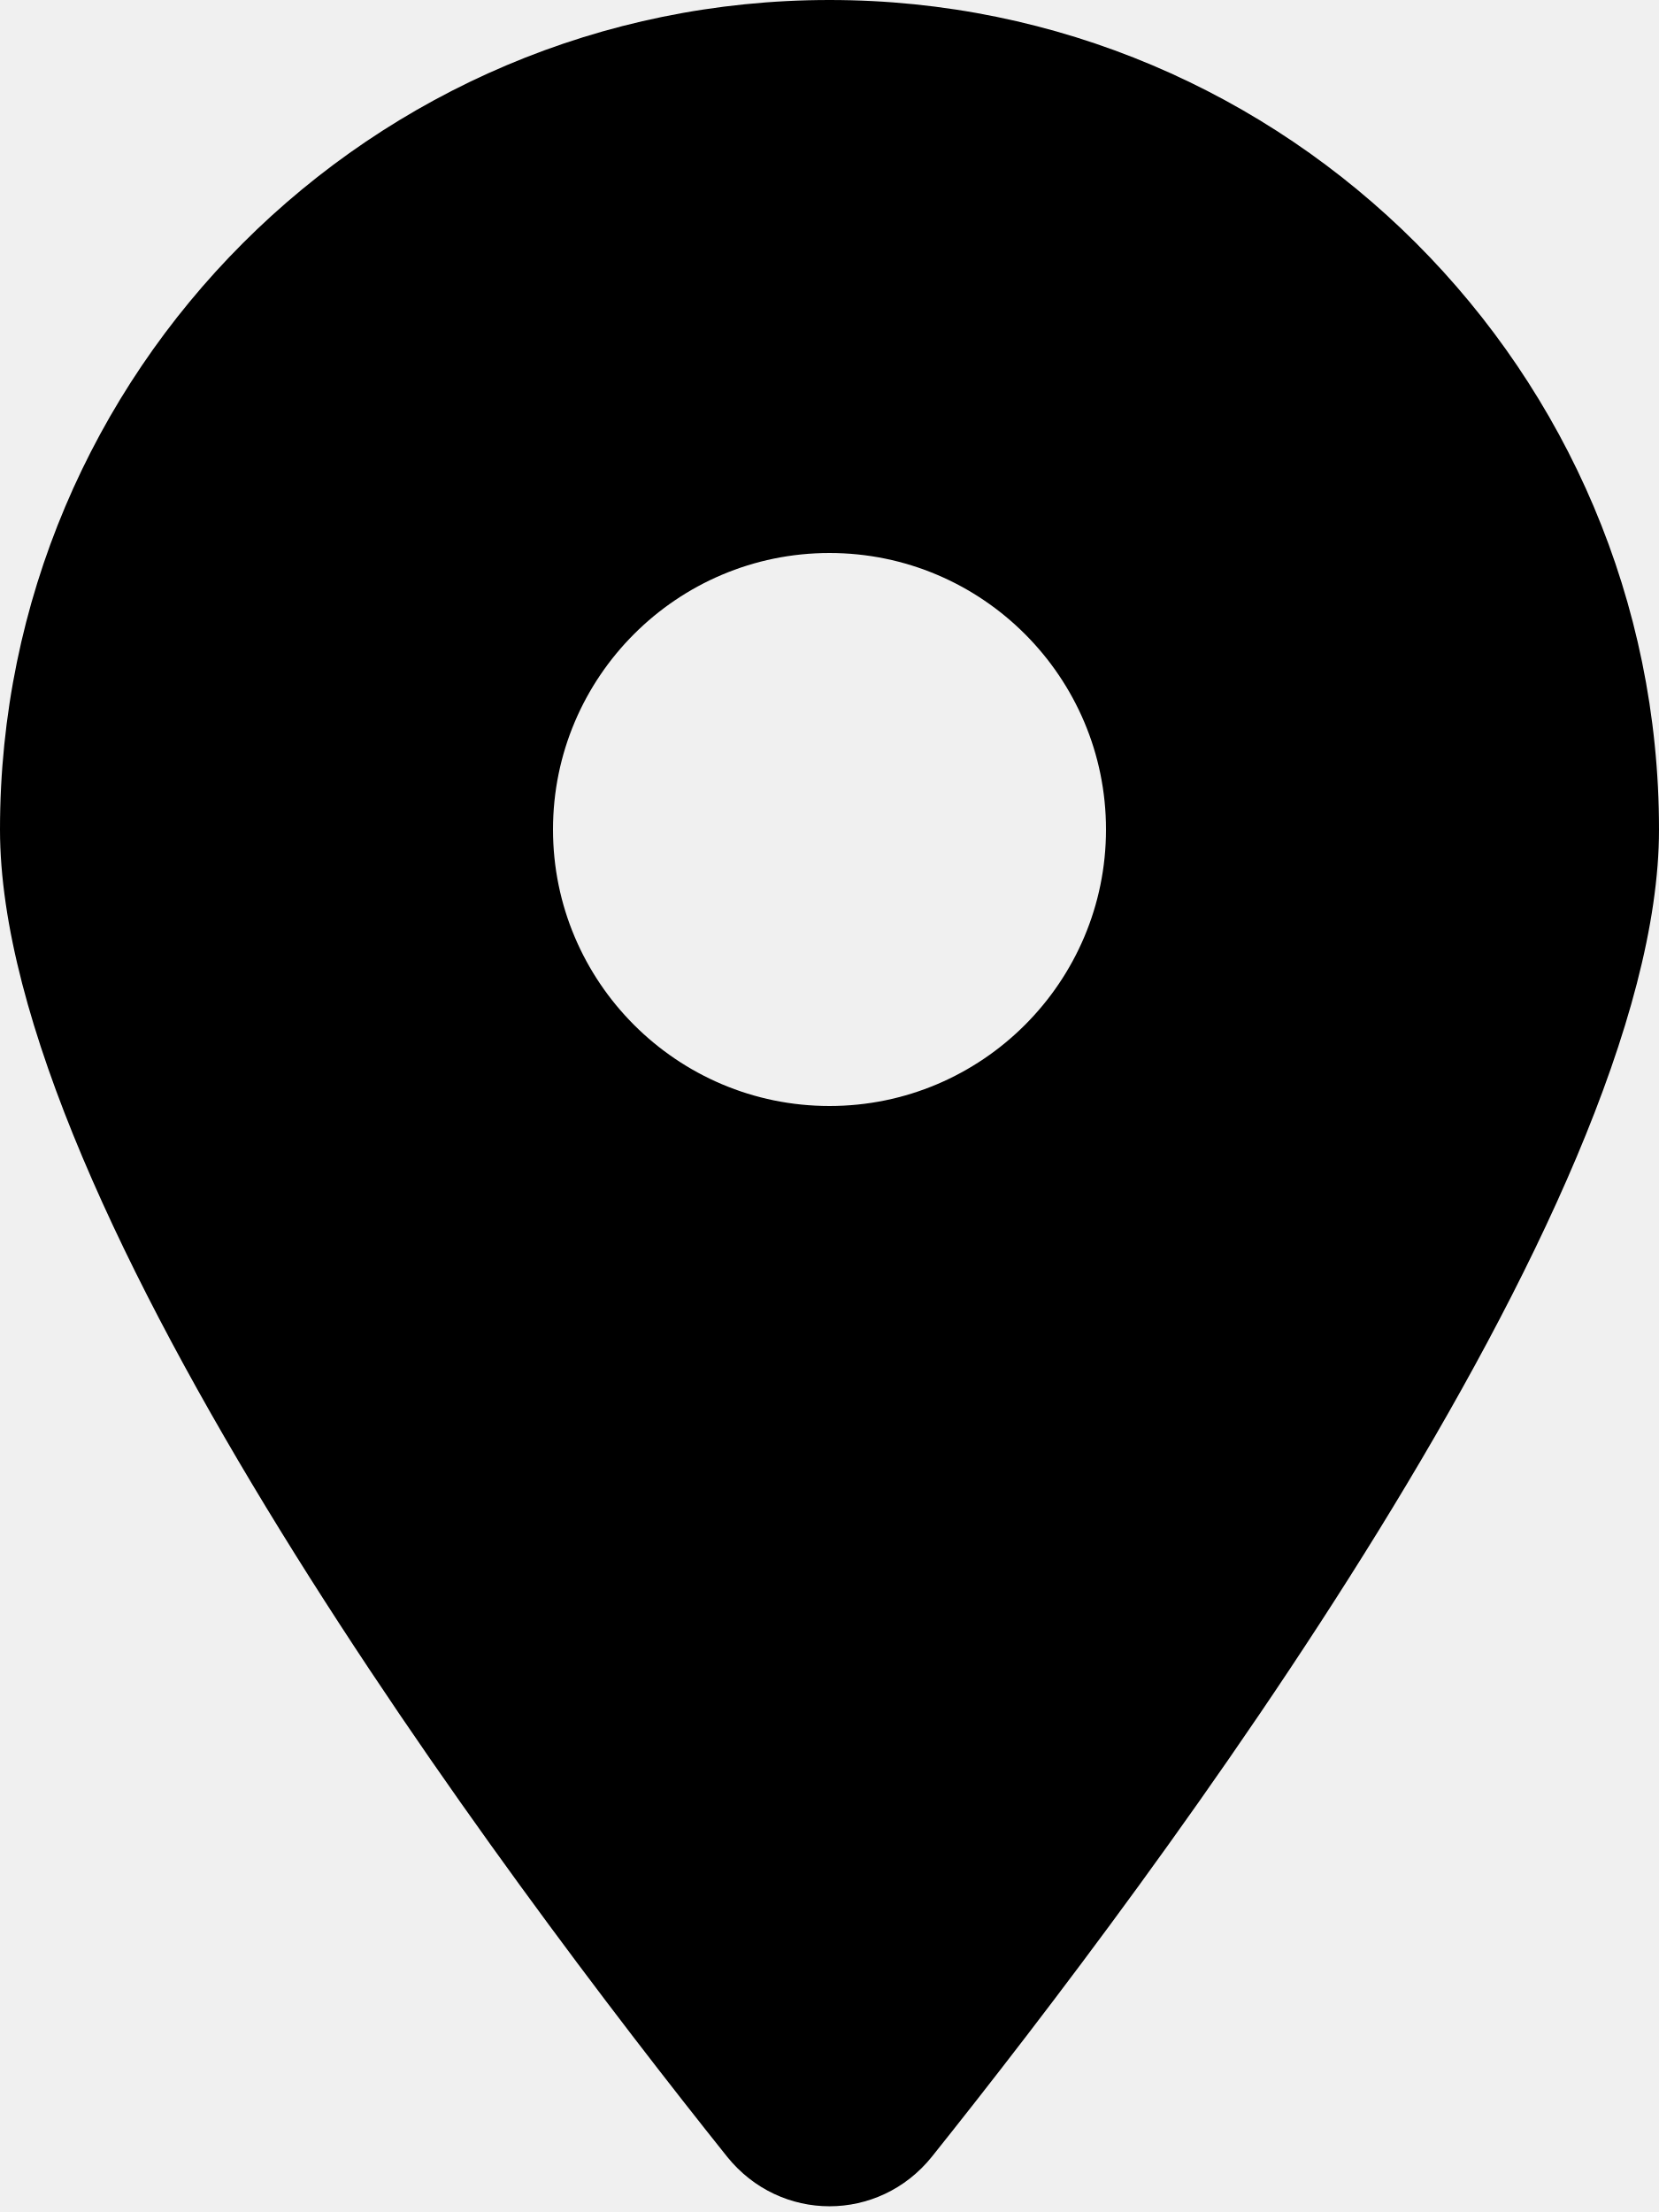
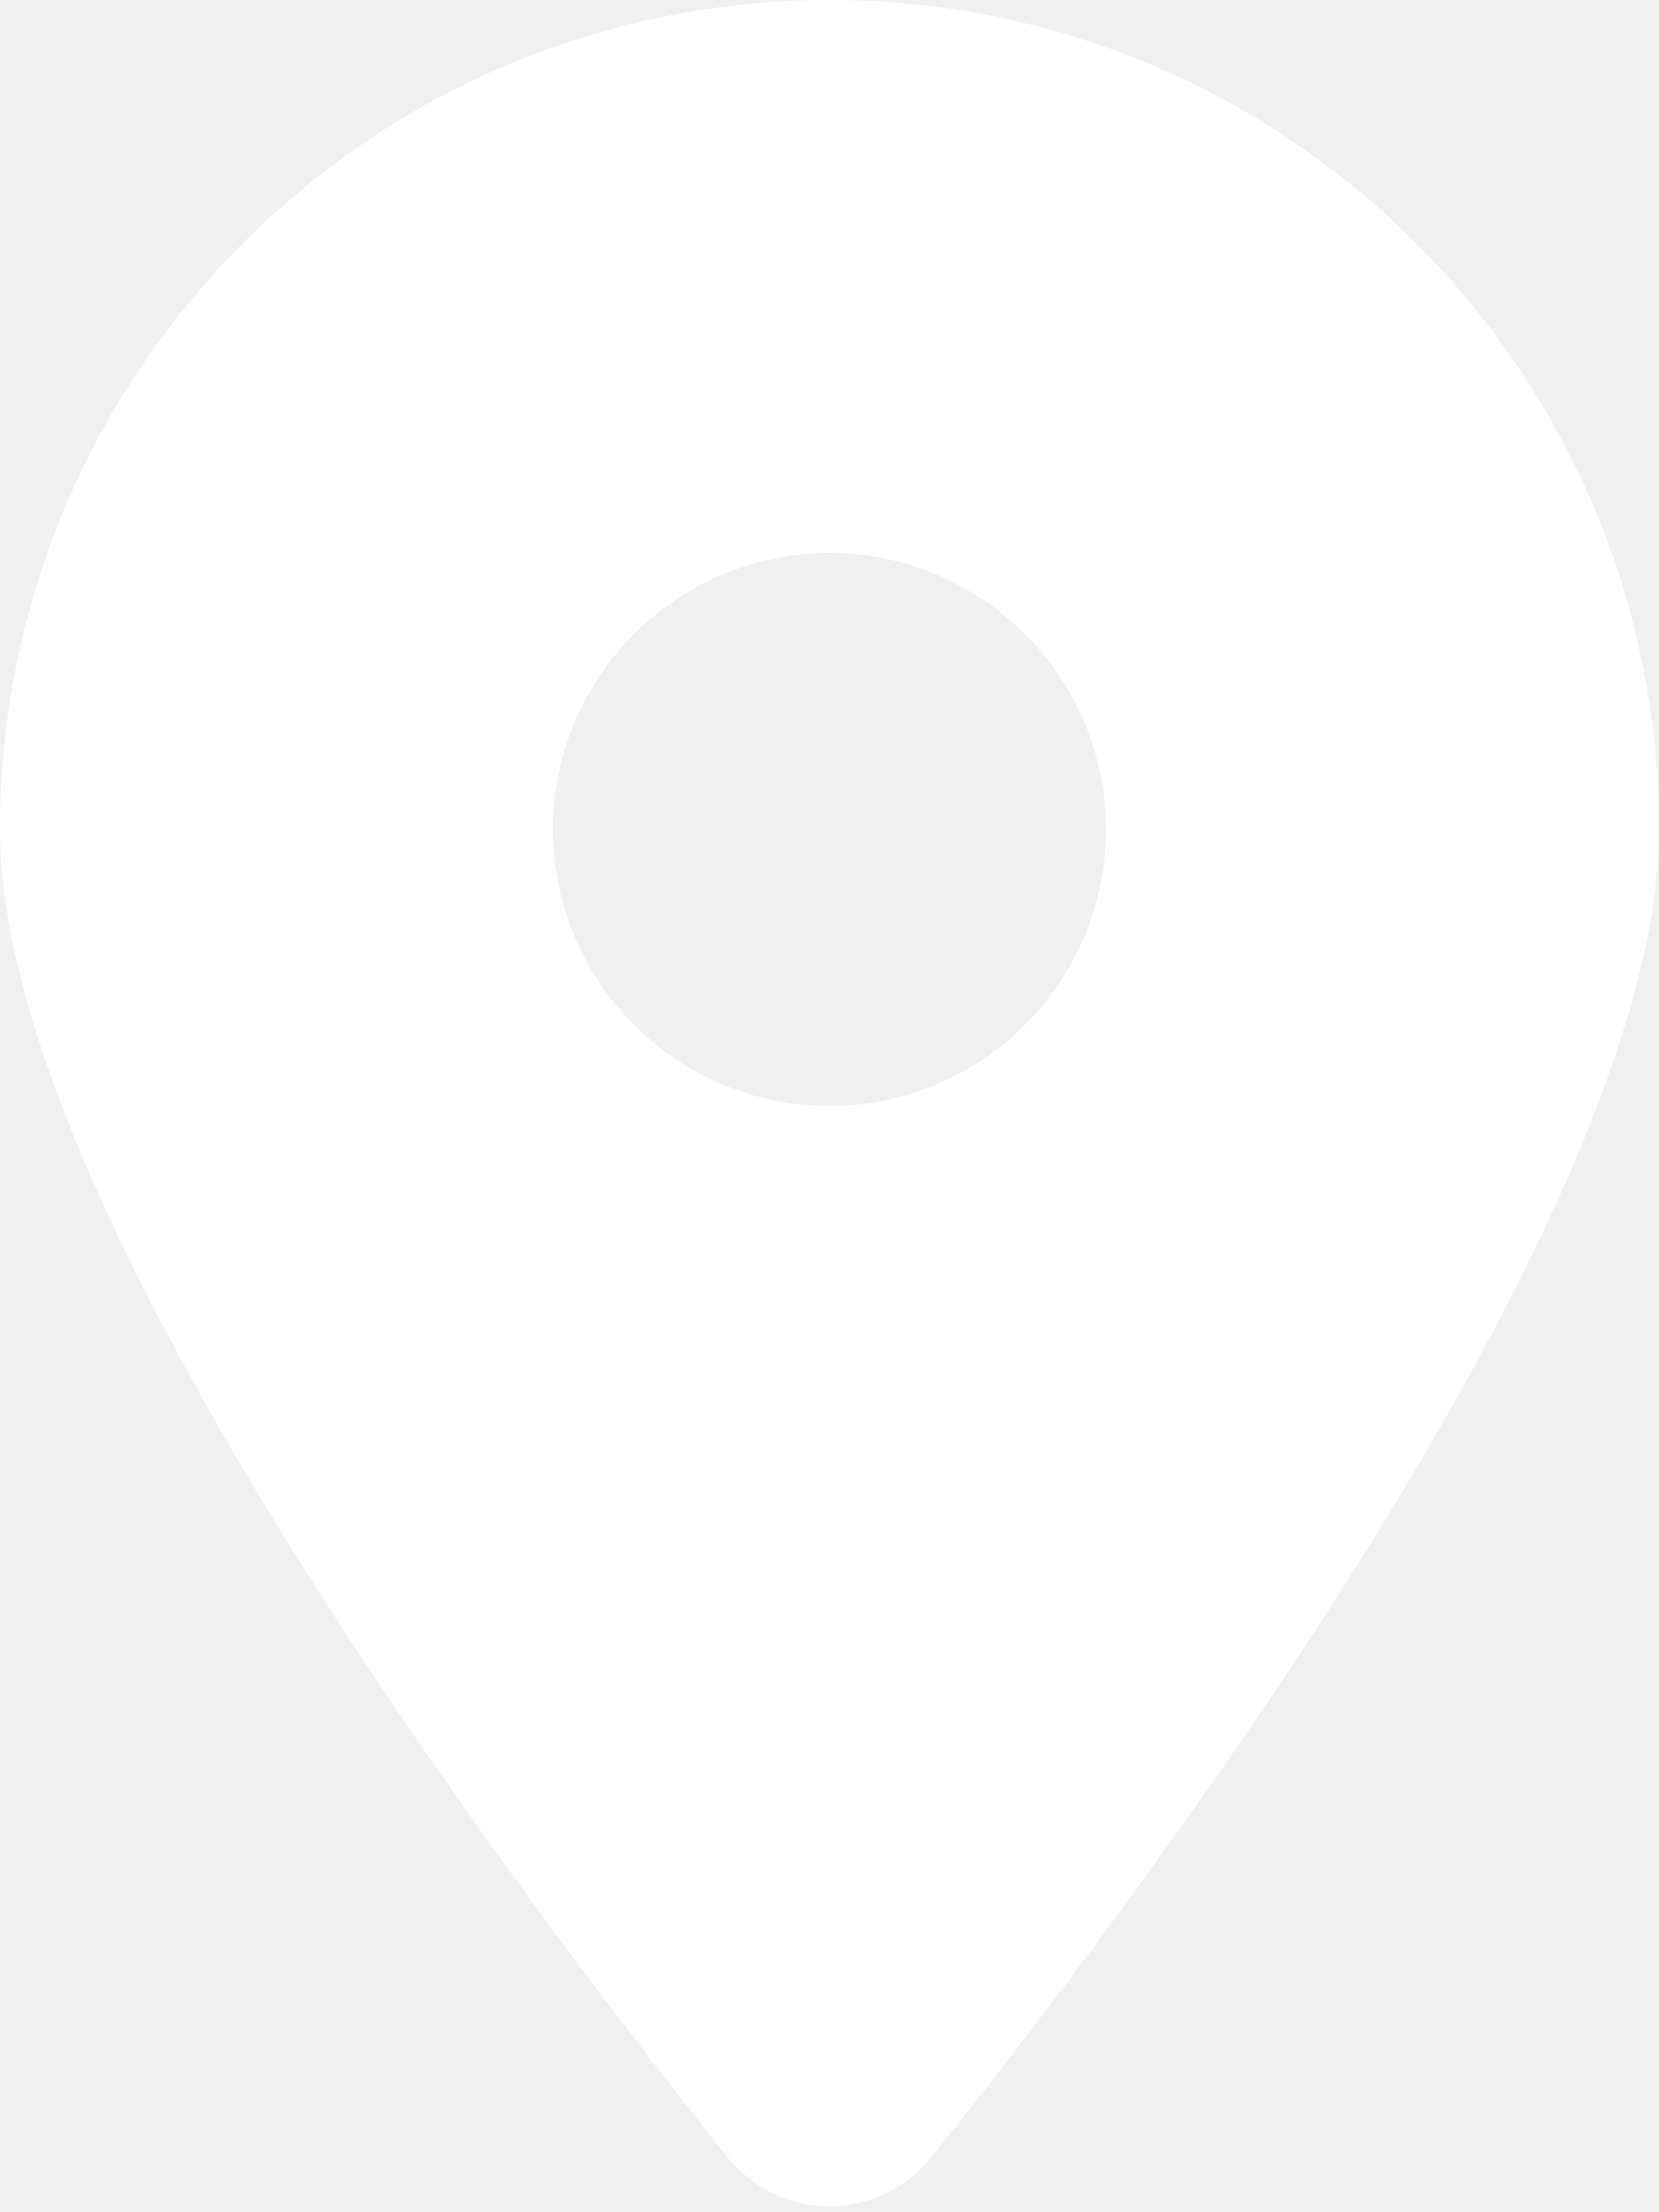
- <svg xmlns="http://www.w3.org/2000/svg" viewBox="0 0 384 512">
+ <svg xmlns="http://www.w3.org/2000/svg" fill="#fff" viewBox="0 0 384 512">
  <path d="M215.7 499.2C267 435 384 279.4 384 192C384 86 298 0 192 0S0 86 0 192c0 87.4 117 243 168.3 307.2c12.3 15.3 35.1 15.3 47.4 0zM192 256c-35.3 0-64-28.7-64-64s28.7-64 64-64s64 28.7 64 64s-28.7 64-64 64z" />
</svg>
